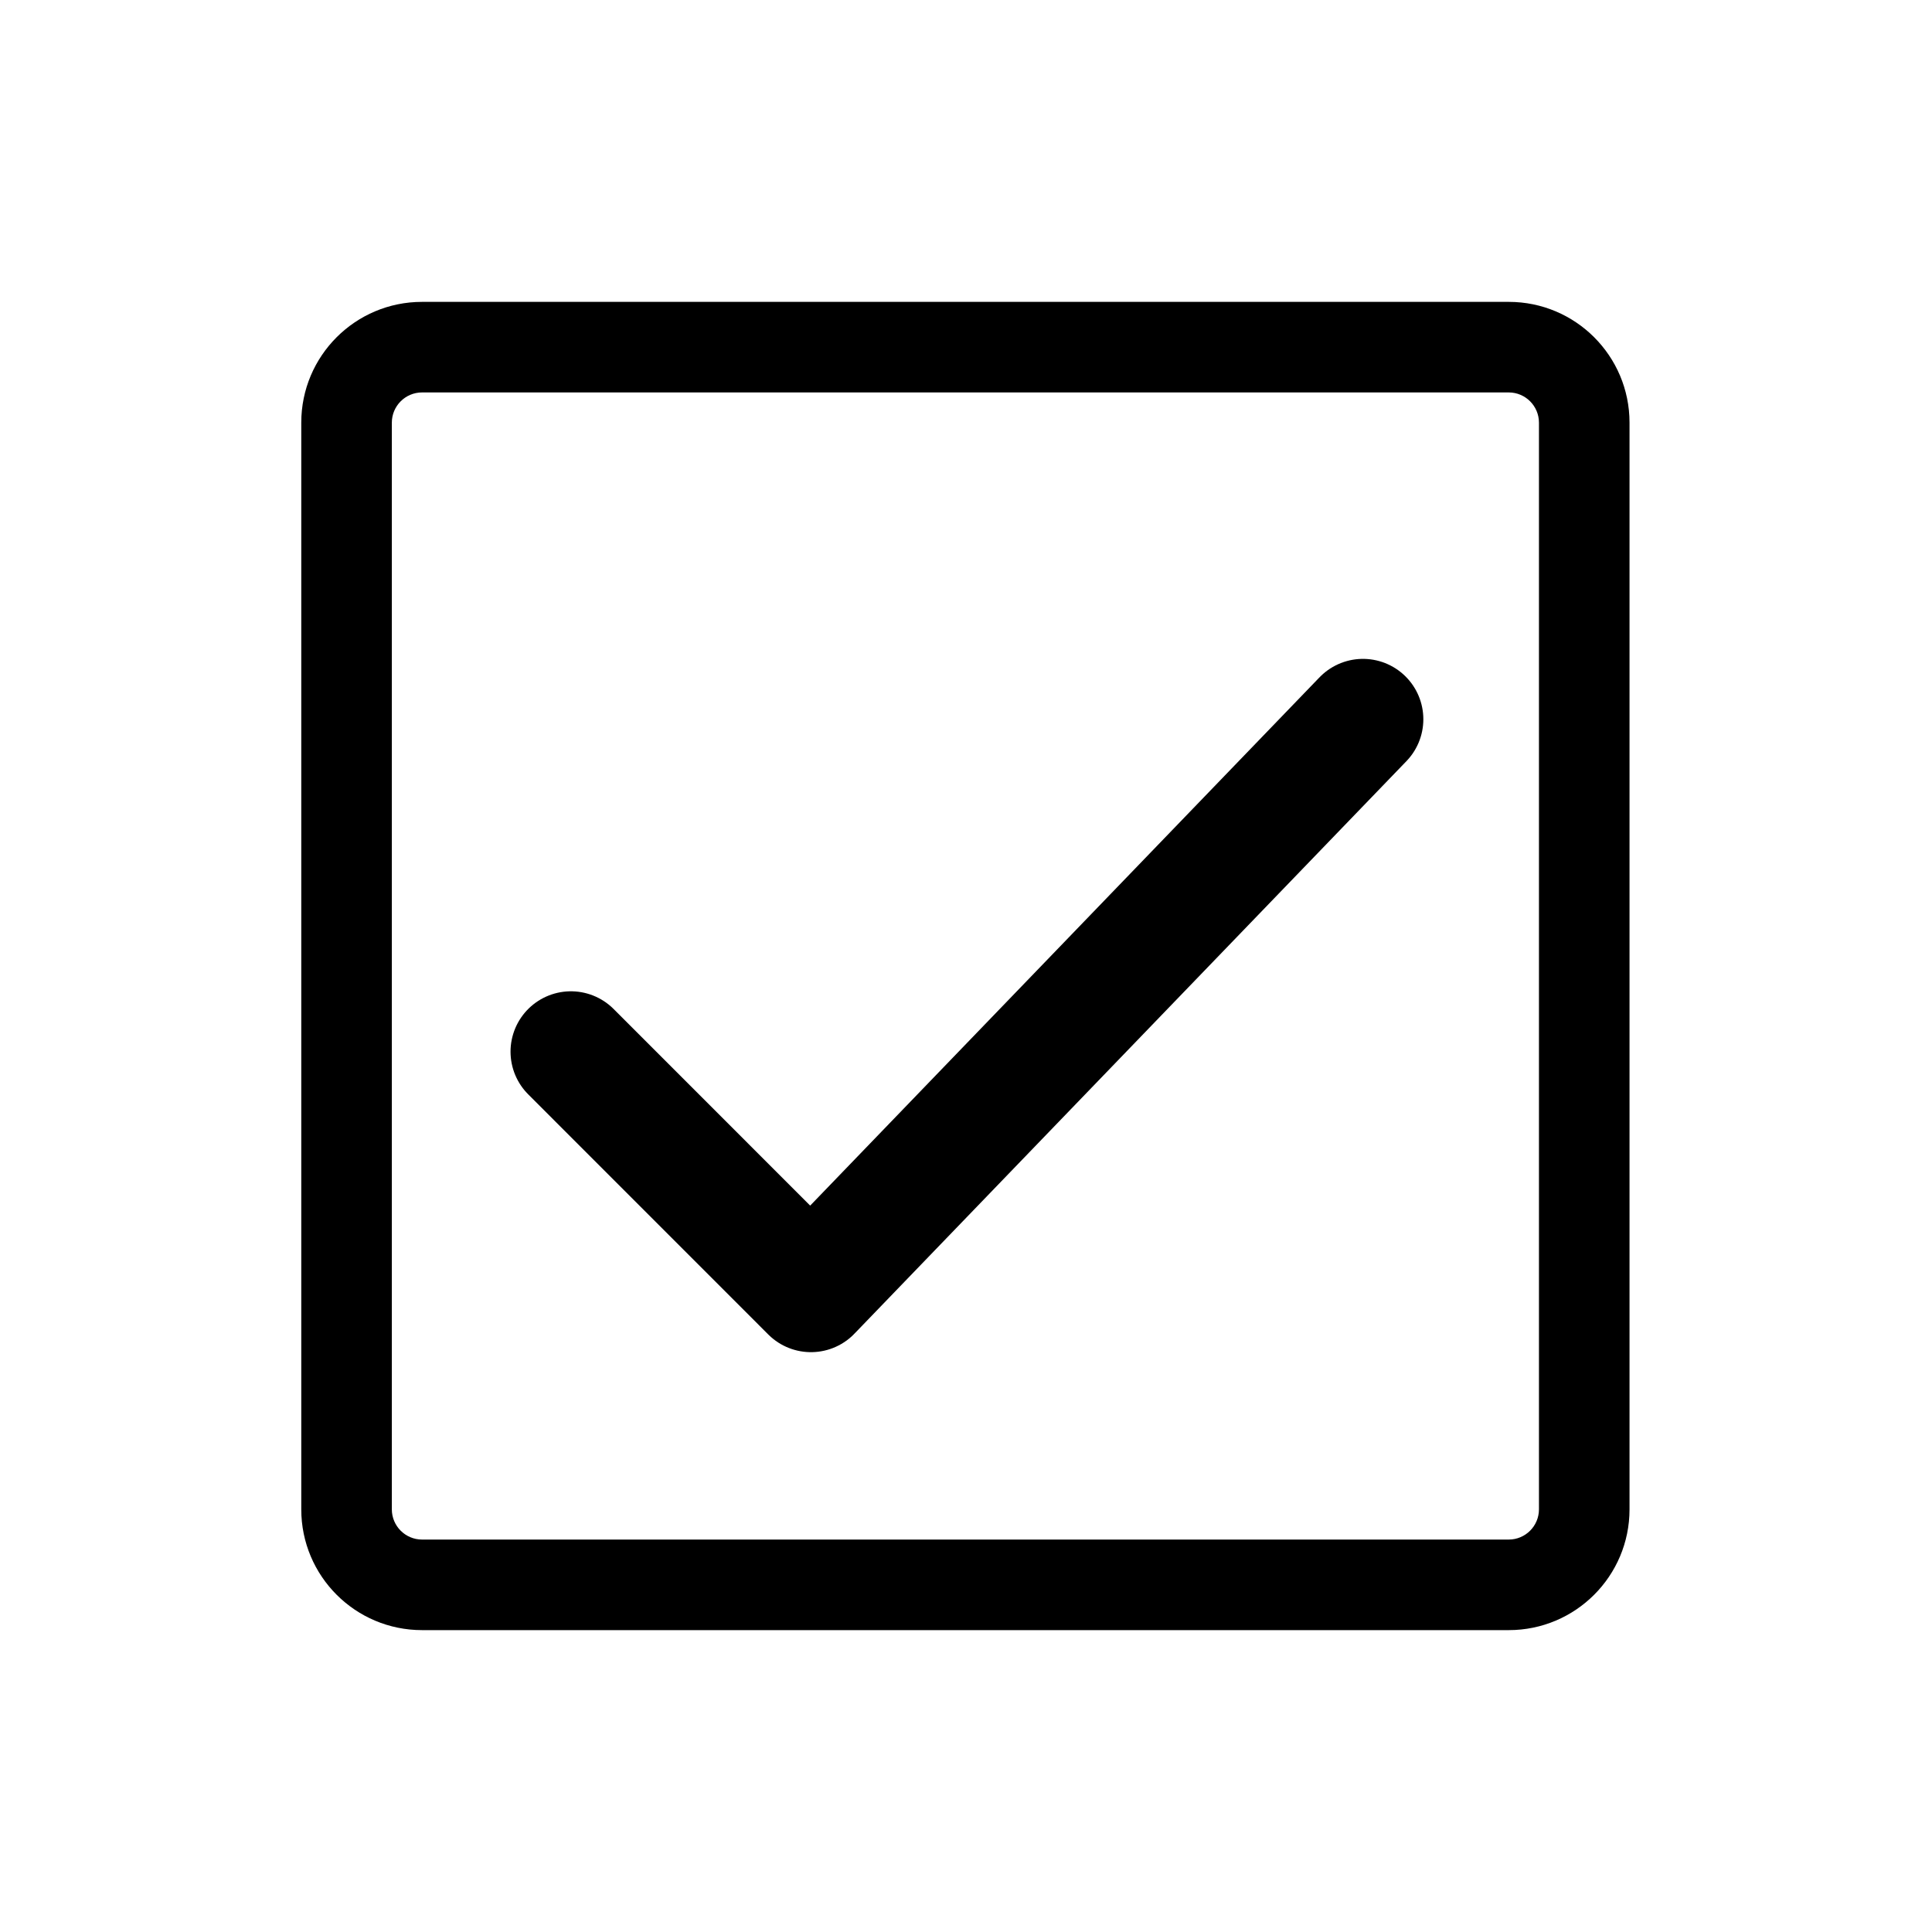
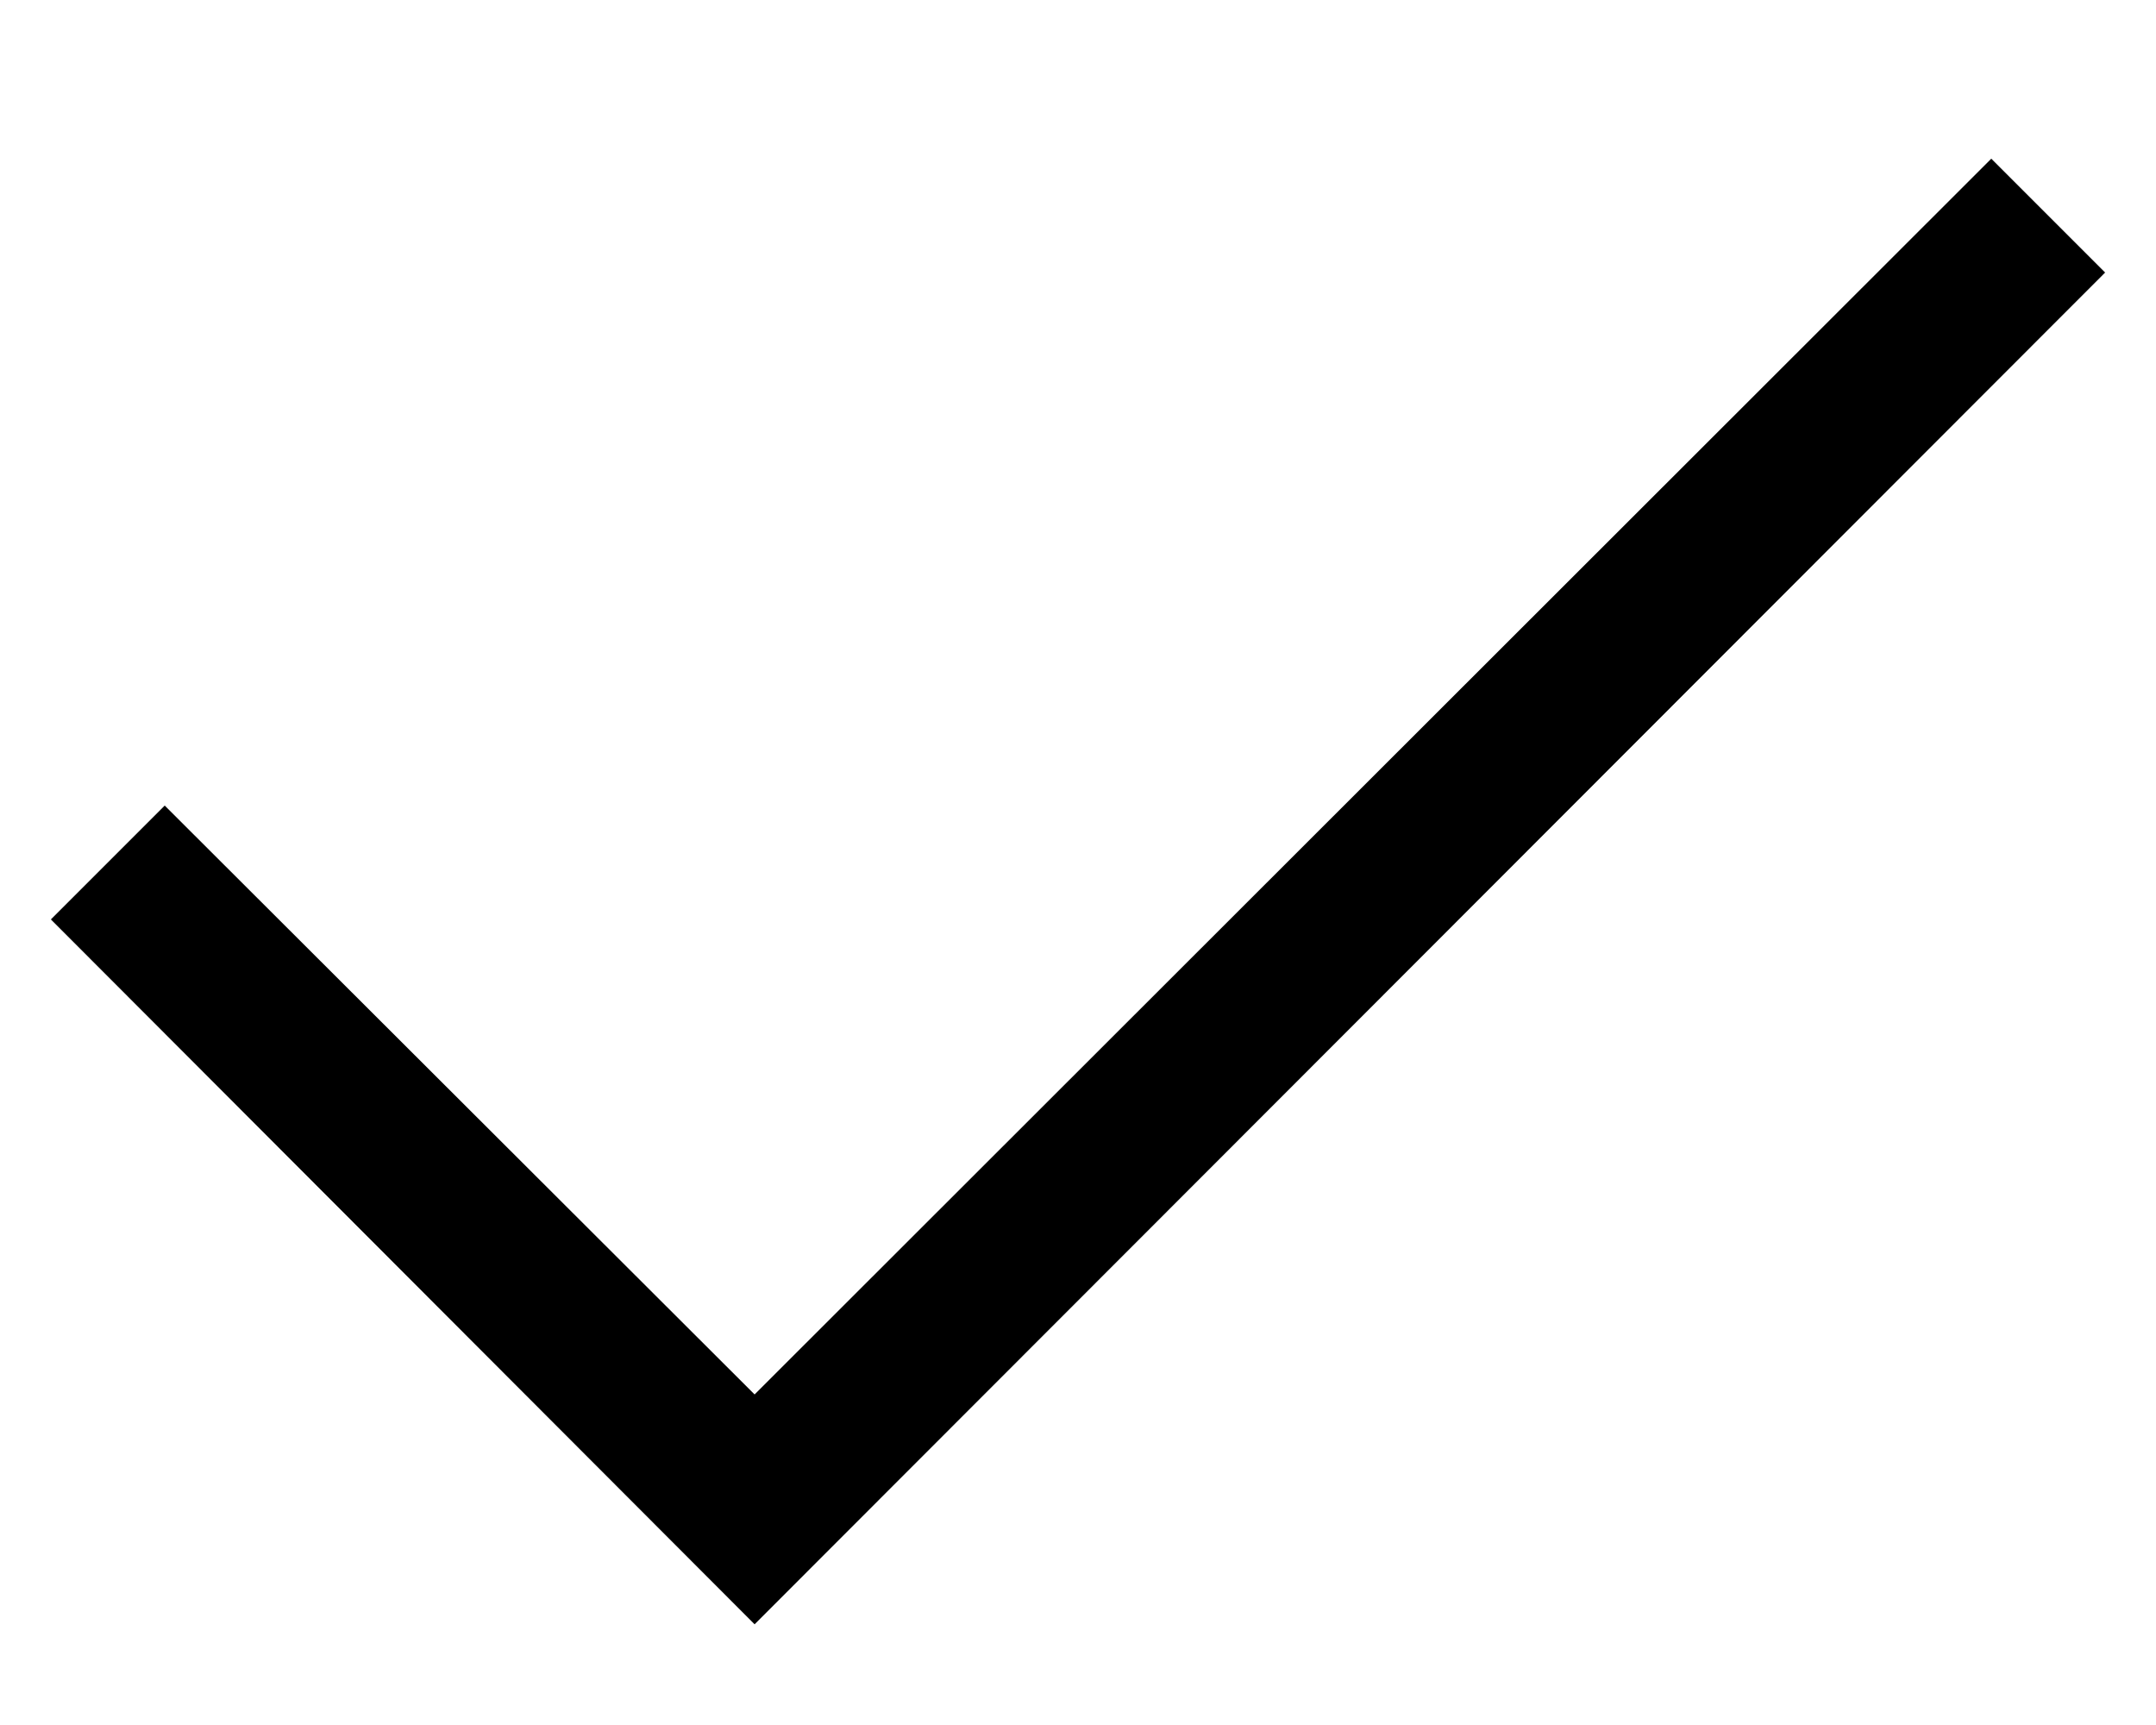
- <svg xmlns="http://www.w3.org/2000/svg" viewBox="0 0 32 32">
-   <path d="M24.99,6.5a.501.501,0,0,1,.5.5V25a.501.501,0,0,1-.5.5h-18a.501.501,0,0,1-.5-.5V7a.501.501,0,0,1,.5-.5h18m0-1.5h-18a2,2,0,0,0-2,2V25a2,2,0,0,0,2,2h18a2,2,0,0,0,2-2V7a2,2,0,0,0-2-2Z" />
-   <polyline points="9.456 17.419 13.432 21.396 22.575 11.913" style="fill:none;stroke:#000;stroke-linecap:round;stroke-linejoin:round;stroke-width:2px" />
+ <svg xmlns="http://www.w3.org/2000/svg" width="10" height="8" viewBox="0 0 10 8" fill="none">
+   <path d="M9.764 1.264L3.5 7.533L0.236 4.264L0.764 3.736L3.5 6.467L9.236 0.736L9.764 1.264Z" fill="black" />
</svg>
